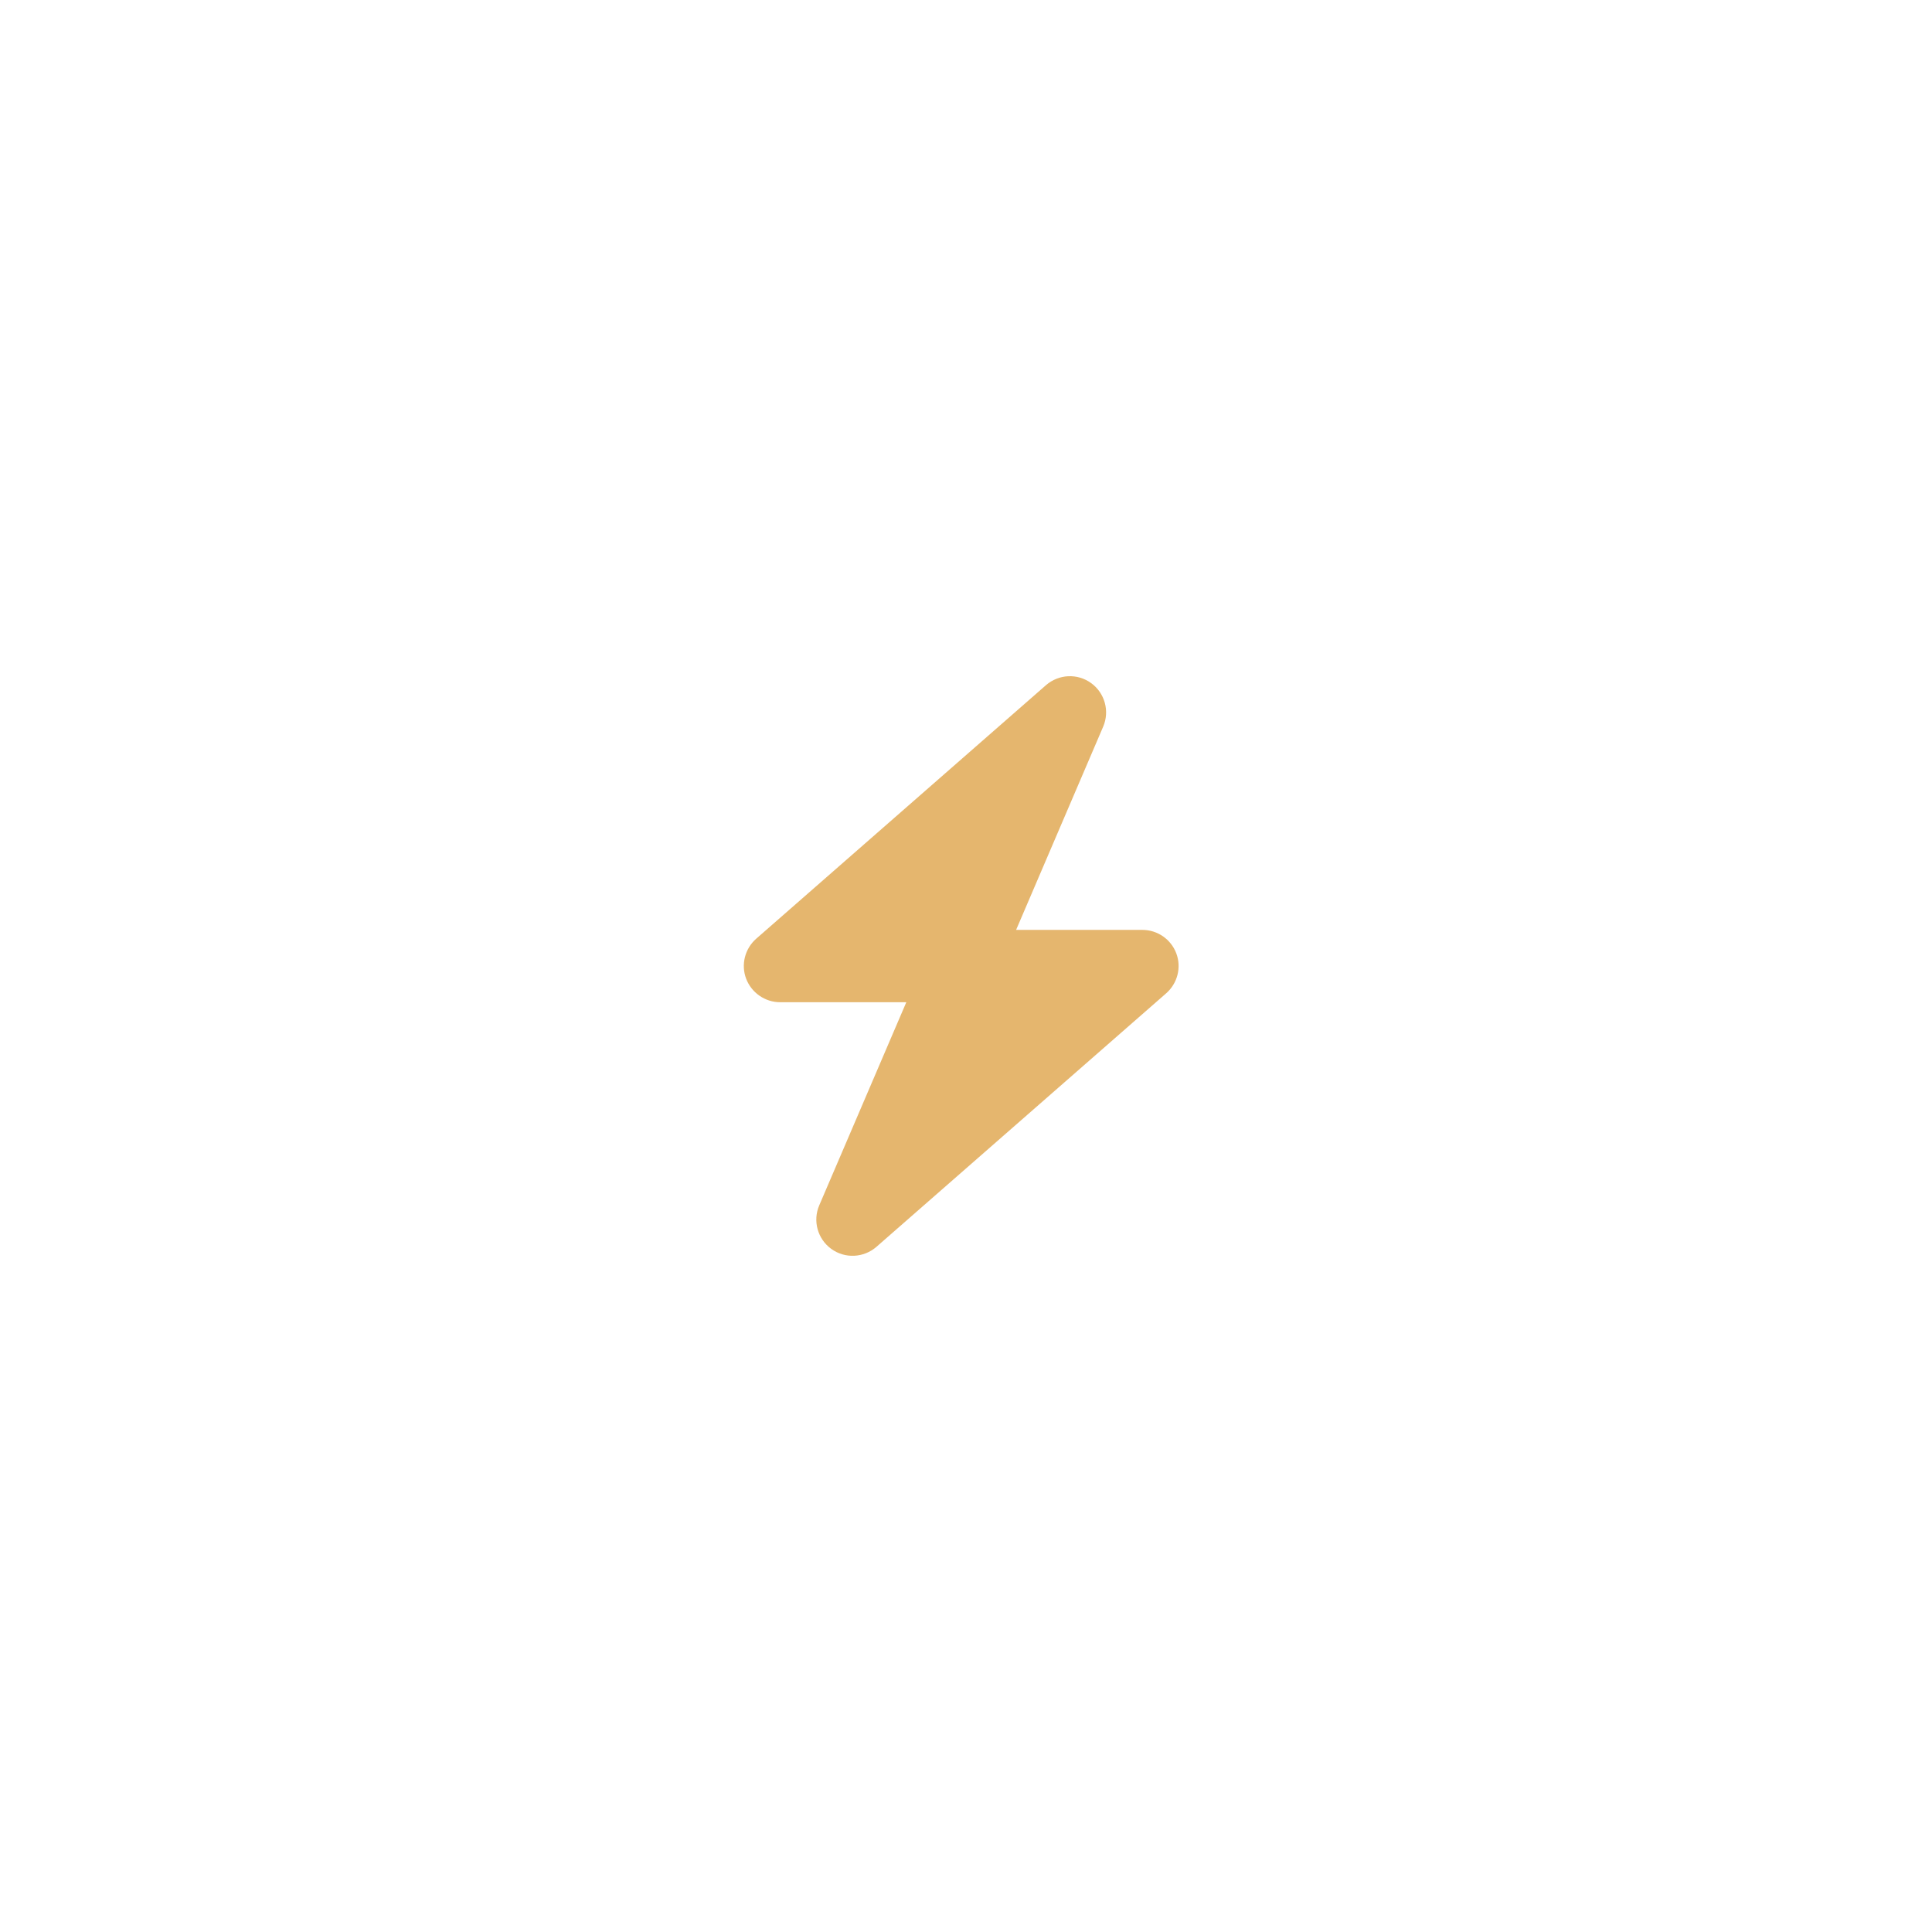
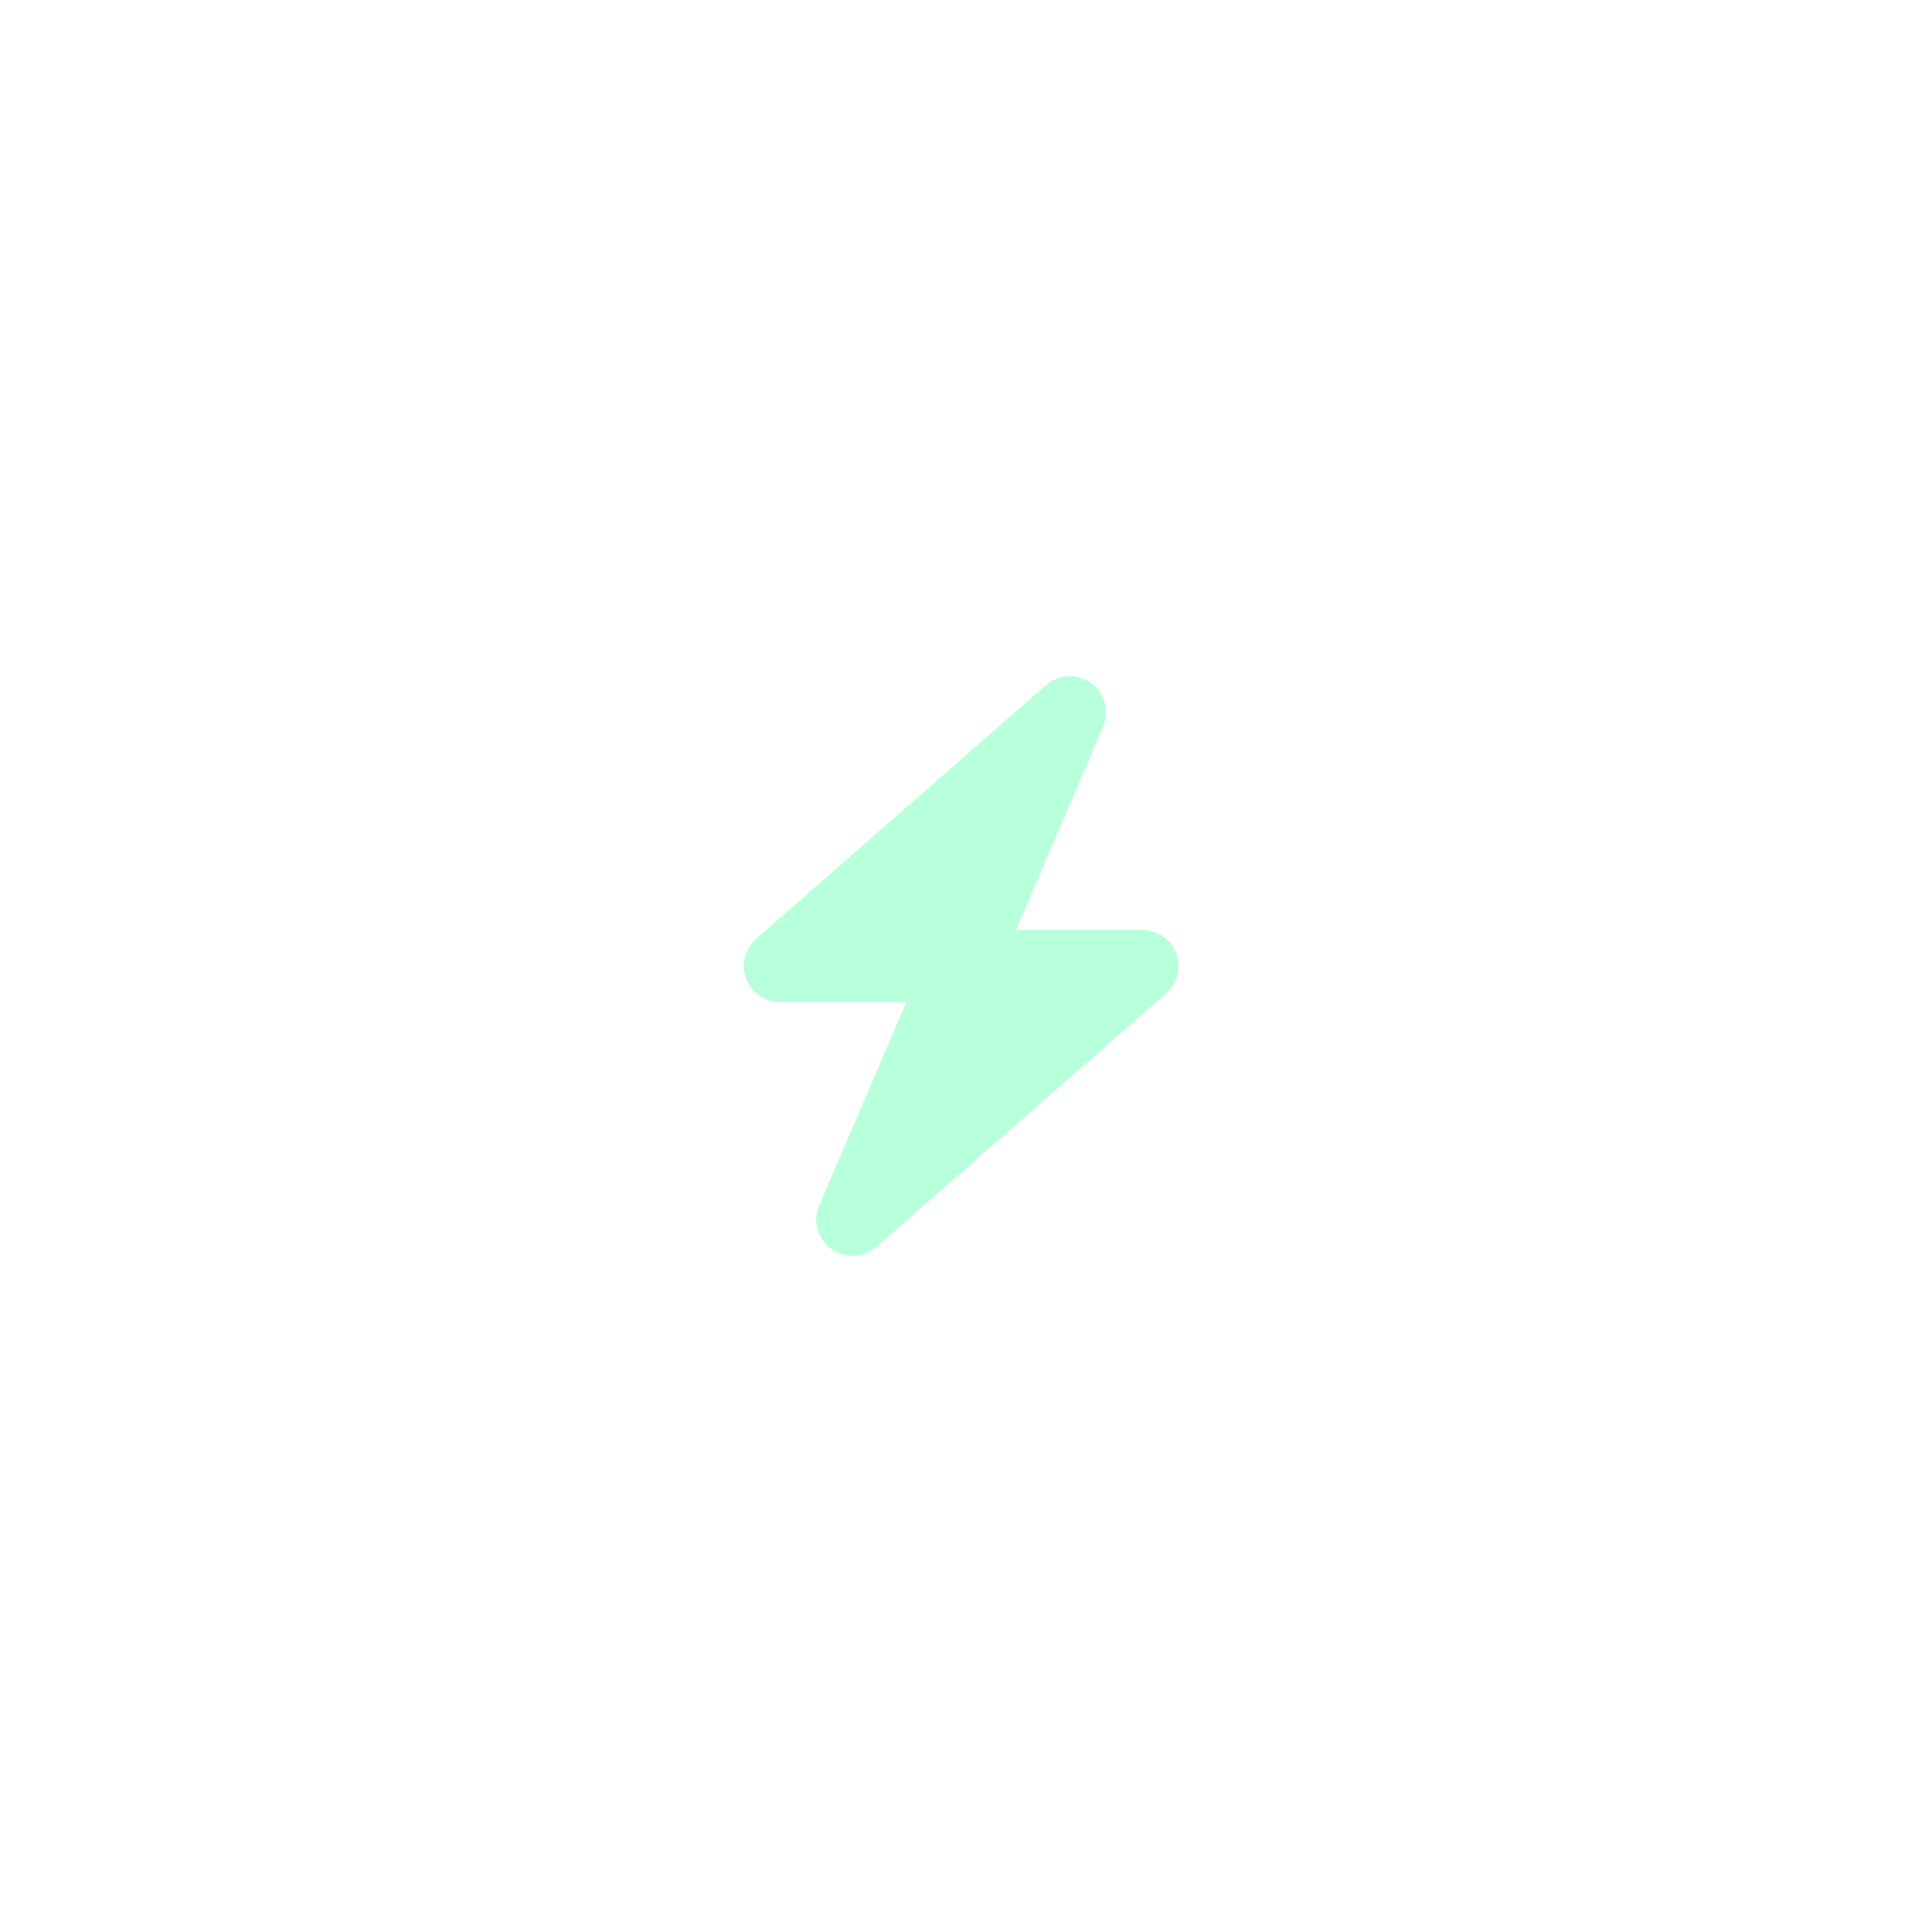
<svg xmlns="http://www.w3.org/2000/svg" width="200" height="200" viewBox="0 0 200 200" fill="none">
-   <path d="M114.199 75.227C114.89 73.622 114.375 71.747 112.957 70.716C111.539 69.685 109.605 69.778 108.281 70.927L78.282 97.176C77.11 98.207 76.689 99.859 77.239 101.312C77.79 102.766 79.196 103.75 80.755 103.75H93.821L84.809 124.773C84.118 126.378 84.633 128.253 86.051 129.284C87.469 130.315 89.403 130.222 90.727 129.073L120.726 102.824C121.898 101.793 122.32 100.141 121.769 98.688C121.218 97.234 119.824 96.262 118.253 96.262H105.187L114.199 75.227Z" fill="#E5B66E" />
+   <path d="M114.199 75.227C114.89 73.622 114.375 71.747 112.957 70.716C111.539 69.685 109.605 69.778 108.281 70.927L78.282 97.176C77.11 98.207 76.689 99.859 77.239 101.312C77.79 102.766 79.196 103.75 80.755 103.75H93.821L84.809 124.773C84.118 126.378 84.633 128.253 86.051 129.284C87.469 130.315 89.403 130.222 90.727 129.073L120.726 102.824C121.898 101.793 122.32 100.141 121.769 98.688C121.218 97.234 119.824 96.262 118.253 96.262H105.187L114.199 75.227Z" fill="hsl(150, 100%,86%)" />
</svg>
